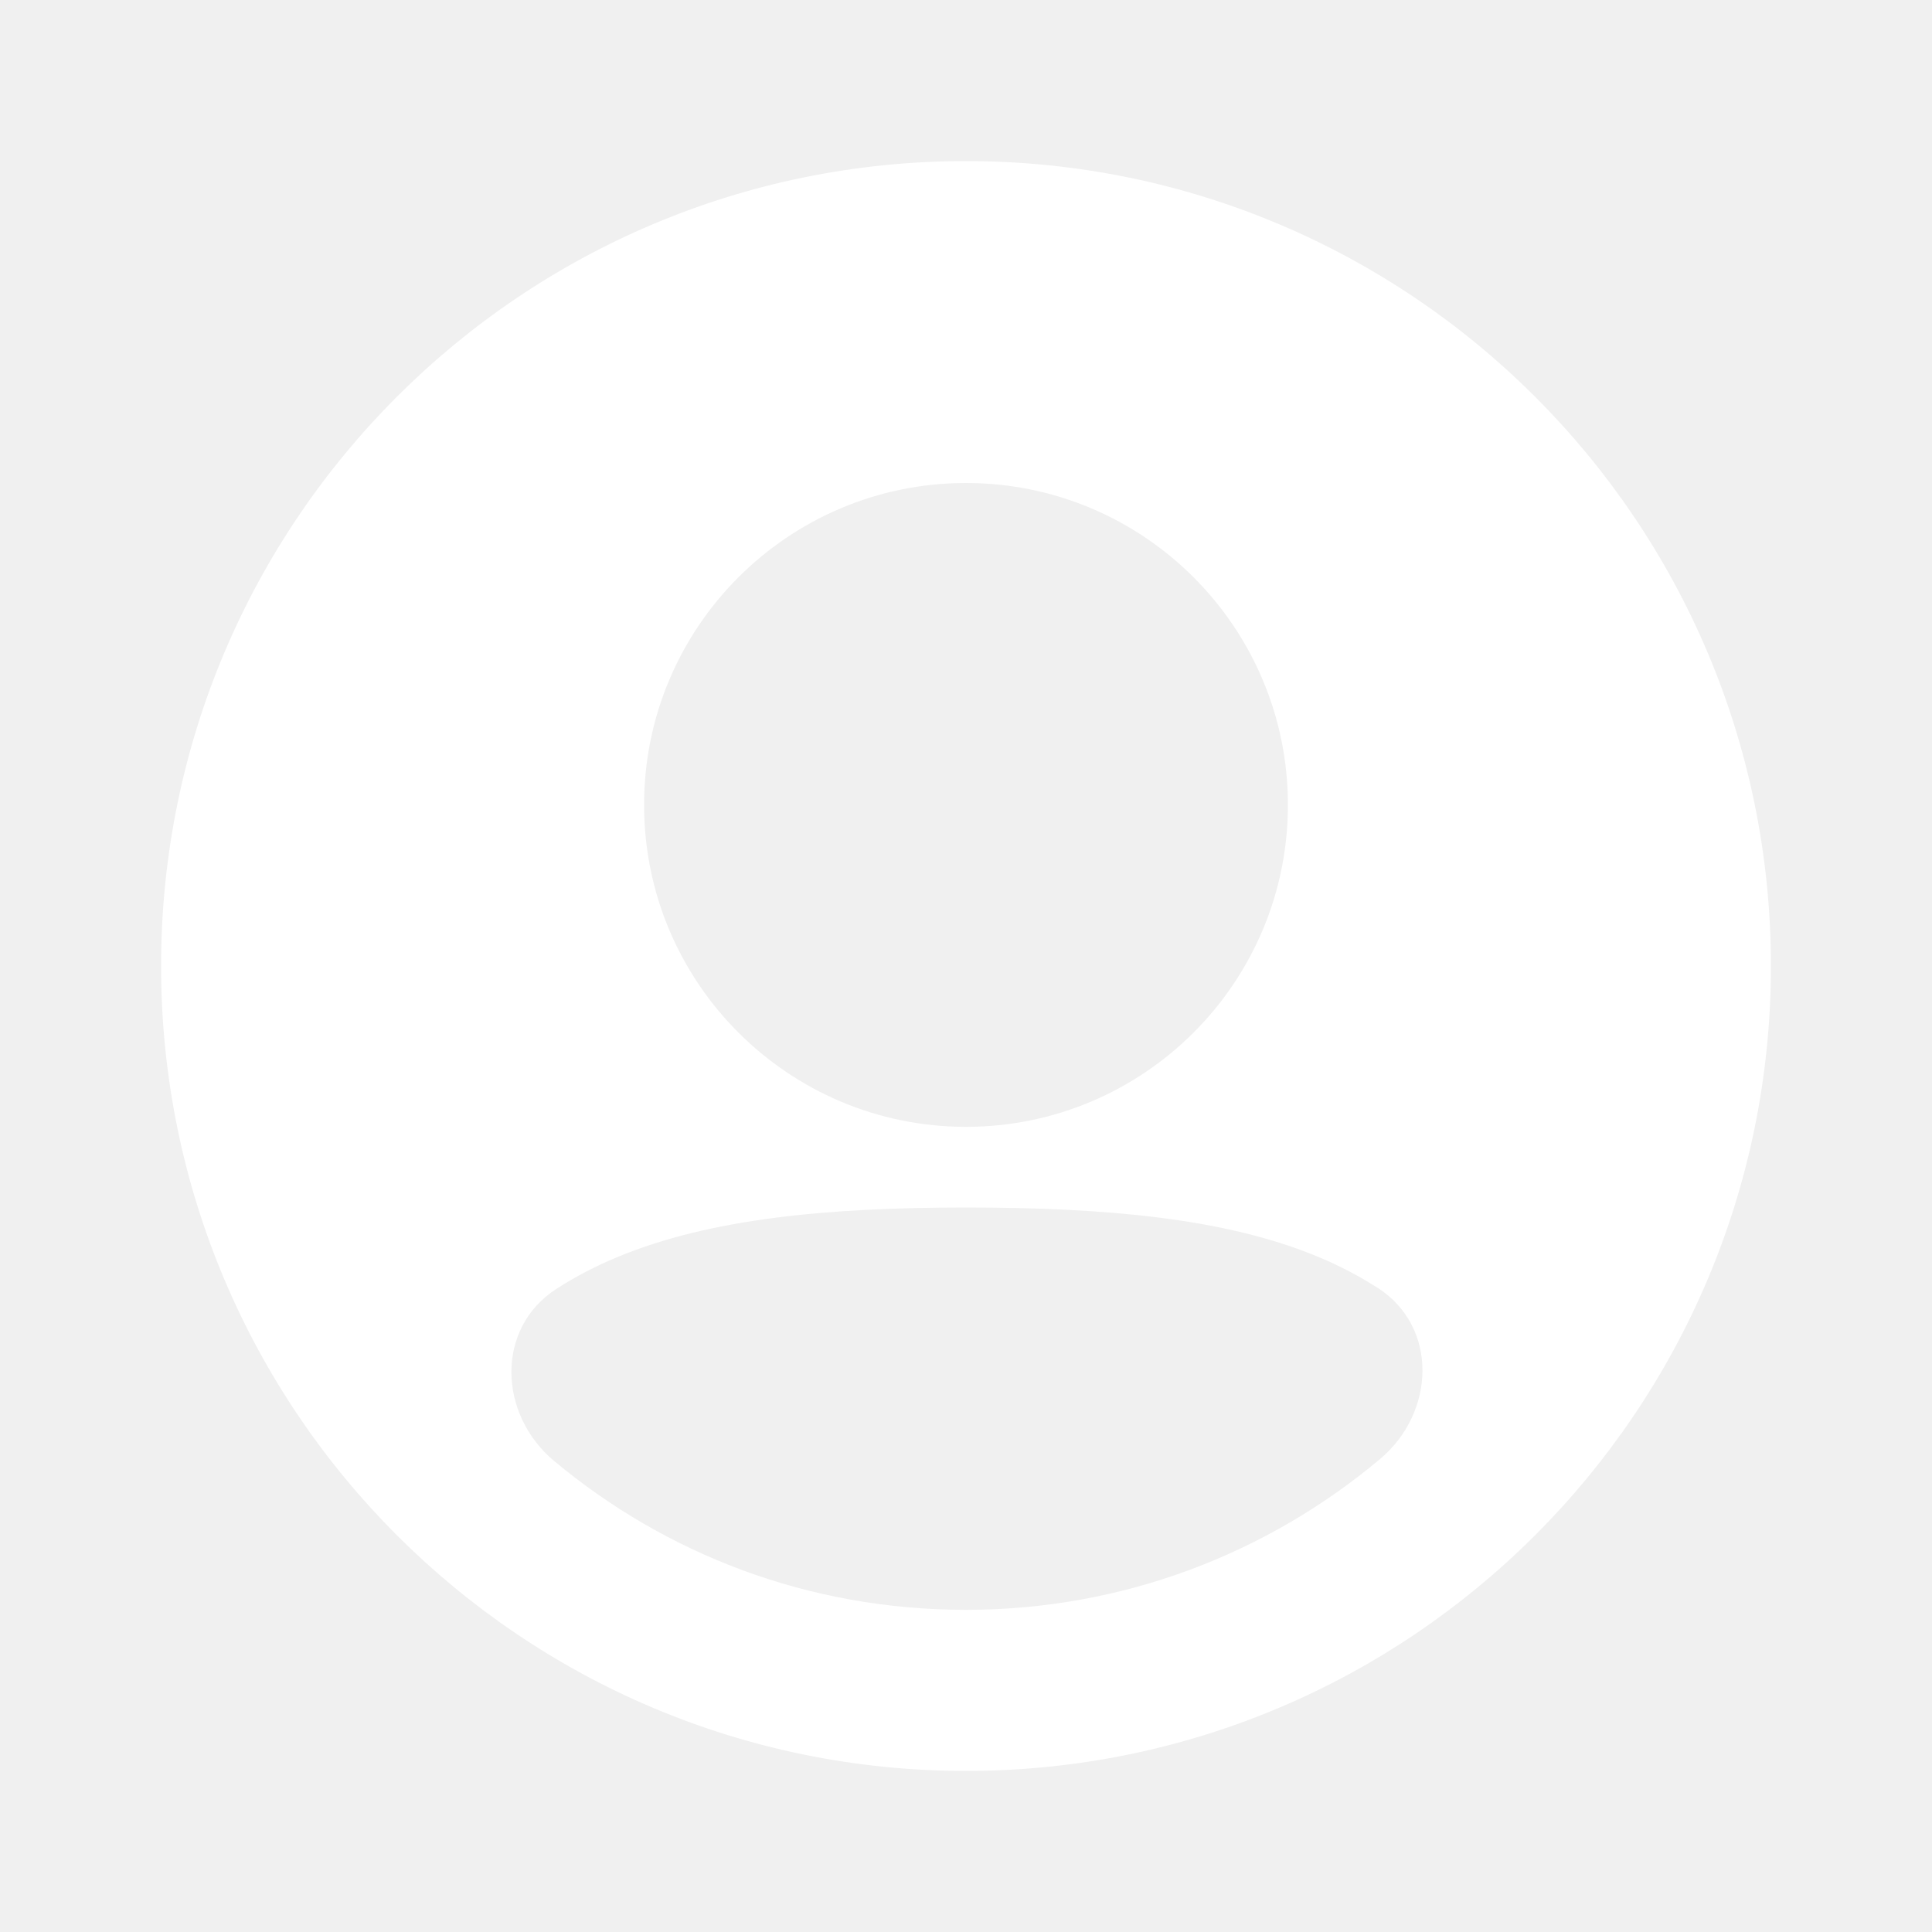
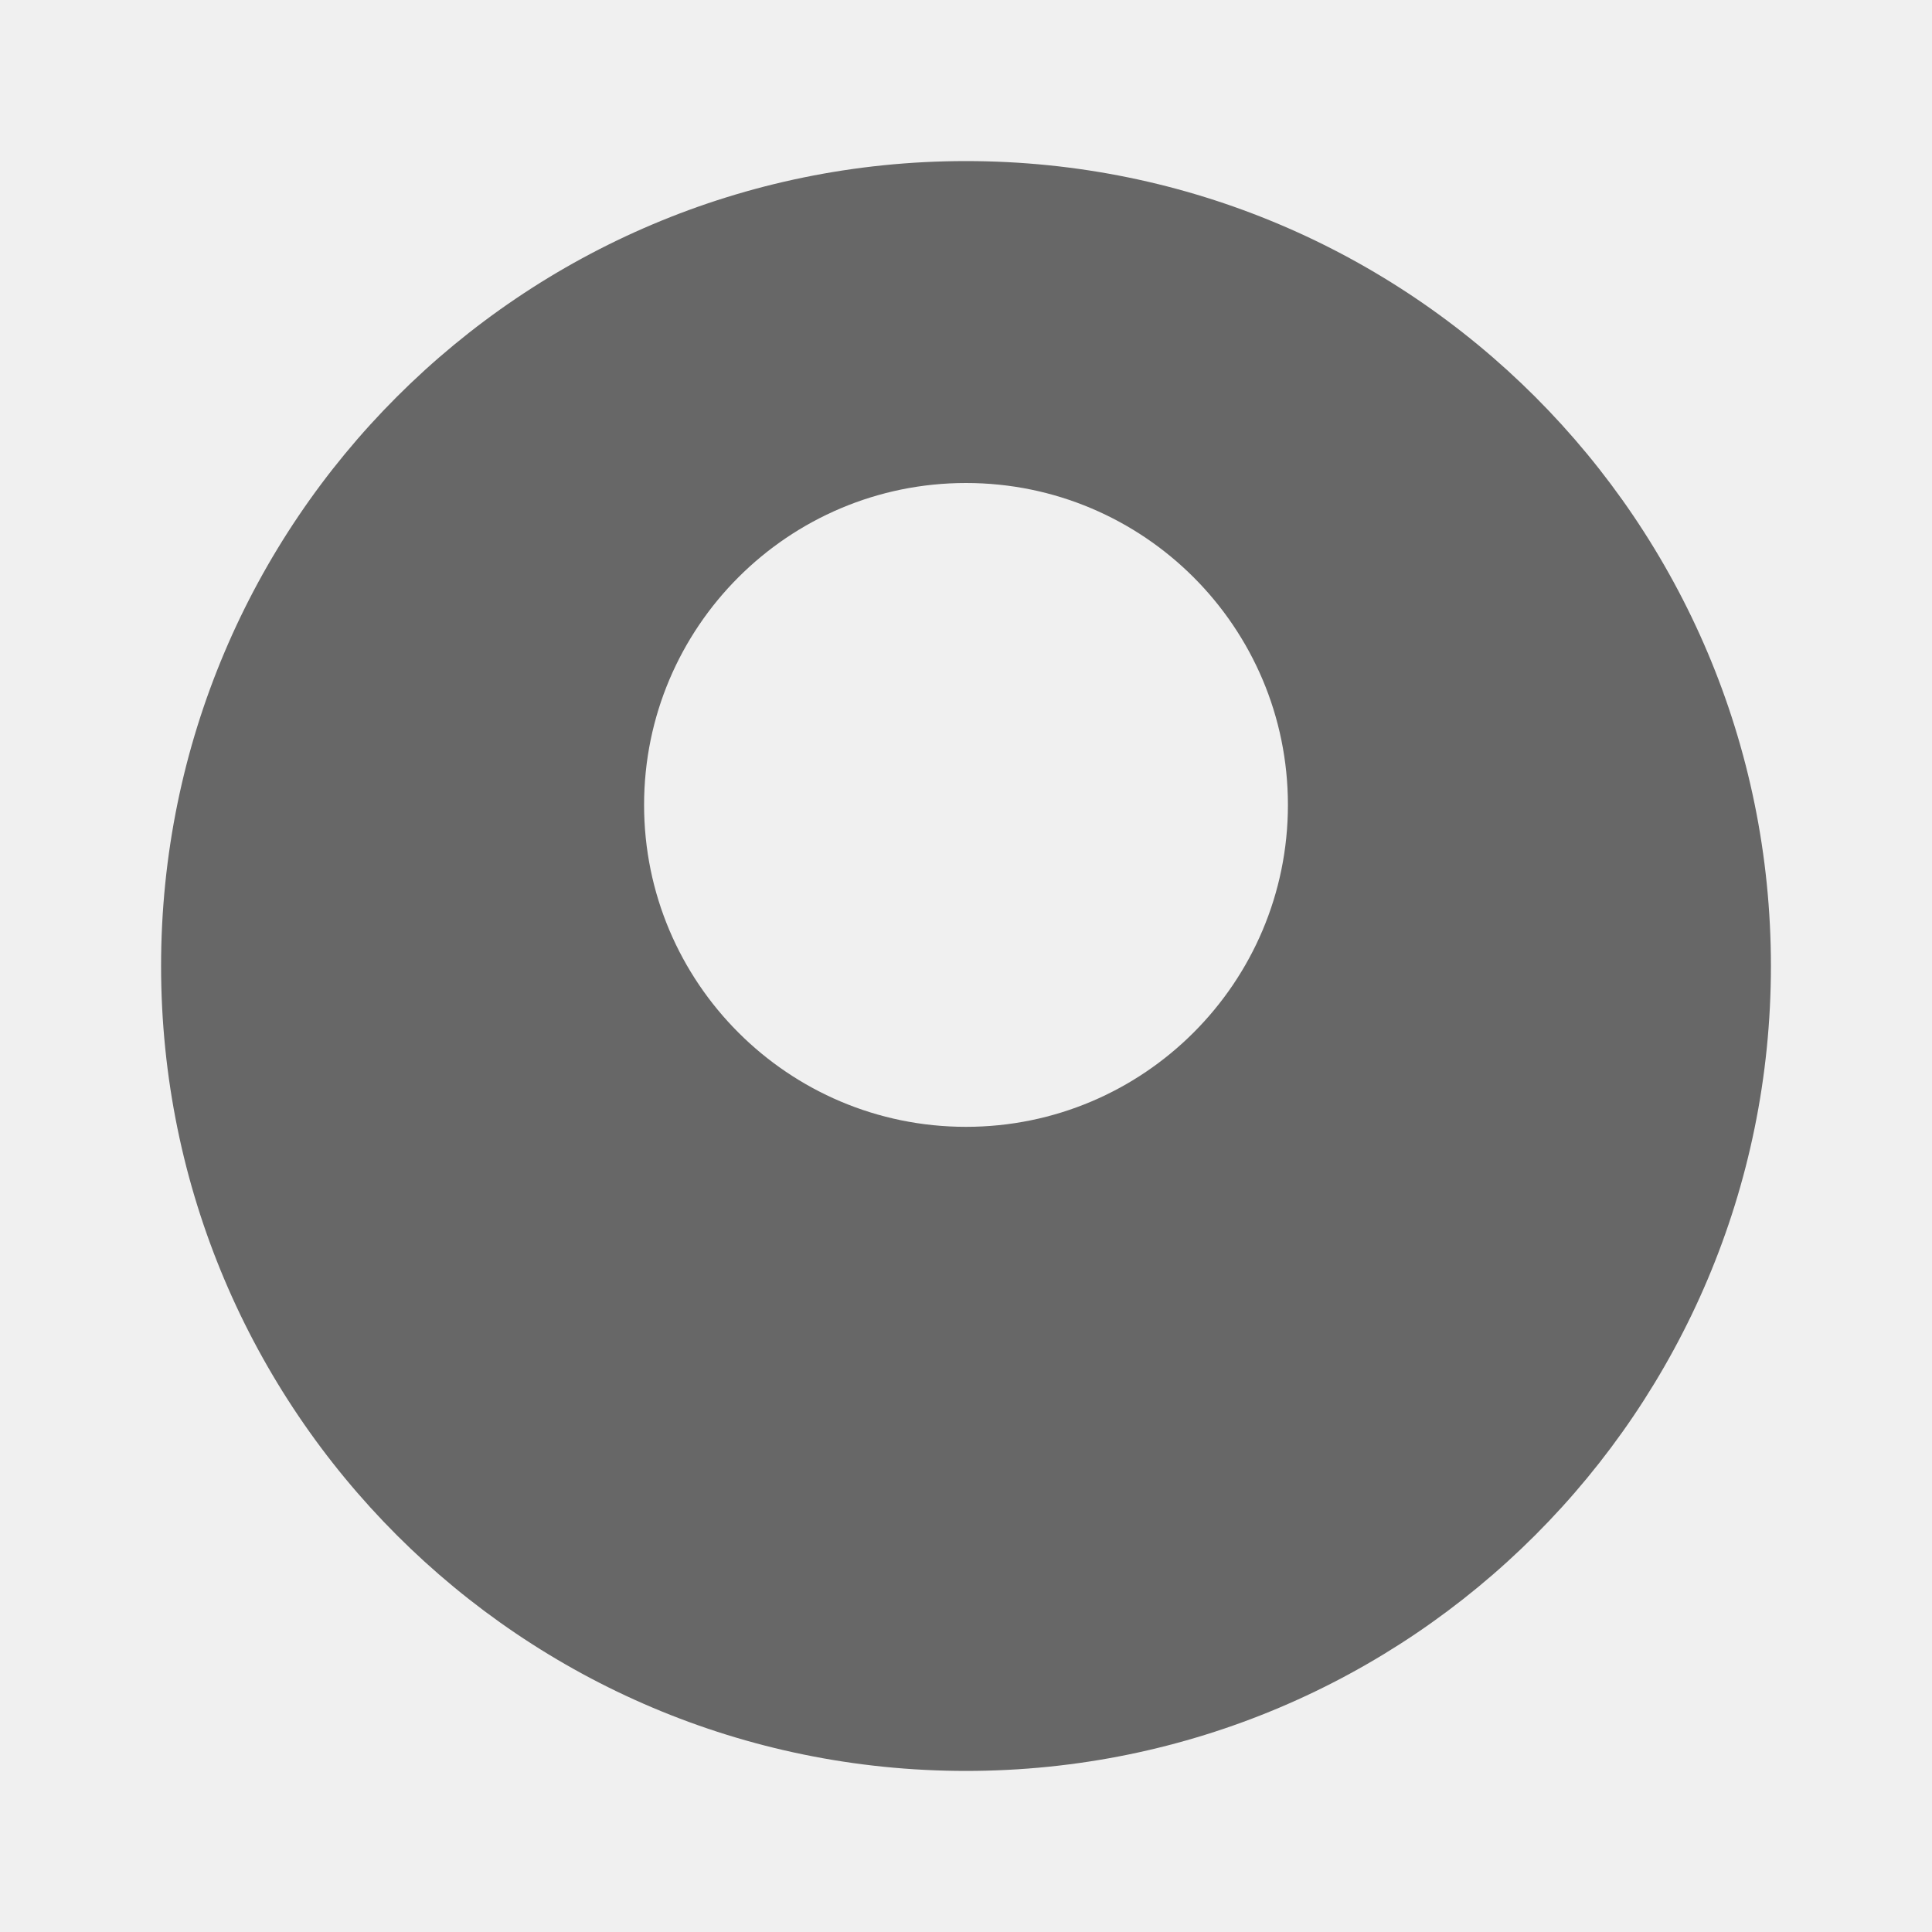
<svg xmlns="http://www.w3.org/2000/svg" version="1.1" viewBox="0 0 800 800">
  <defs>
    <style>
      .cls-1 {
-         fill: #fff;
-         fill-rule: evenodd;
+         fill: #676767;
      }
    </style>
  </defs>
  <g>
    <g id="Capa_1">
      <g id="Capa_1-2" data-name="Capa_1">
        <path class="cls-1" d="M66.7,400c0-184.1,149.2-333.3,333.3-333.3s333.3,149.2,333.3,333.3-149.2,333.3-333.3,333.3S66.7,584.1,66.7,400ZM400,200c-73.6,0-133.3,59.7-133.3,133.3s59.7,133.3,133.3,133.3,133.3-59.7,133.3-133.3-59.7-133.3-133.3-133.3h0ZM570.4,533.2c25.3,16.3,24,51.7,1,71-46.4,38.9-106.1,62.4-171.4,62.4s-124.3-23.1-170.5-61.6c-23.2-19.3-24.4-55,.9-71.3,7.9-5.1,16.5-9.6,25.8-13.4,37.6-15.5,85.5-20.3,143.7-20.3s106.7,4.5,144.4,19.8c9.4,3.8,18.1,8.3,26,13.4h0Z" />
      </g>
    </g>
  </g>
</svg>
